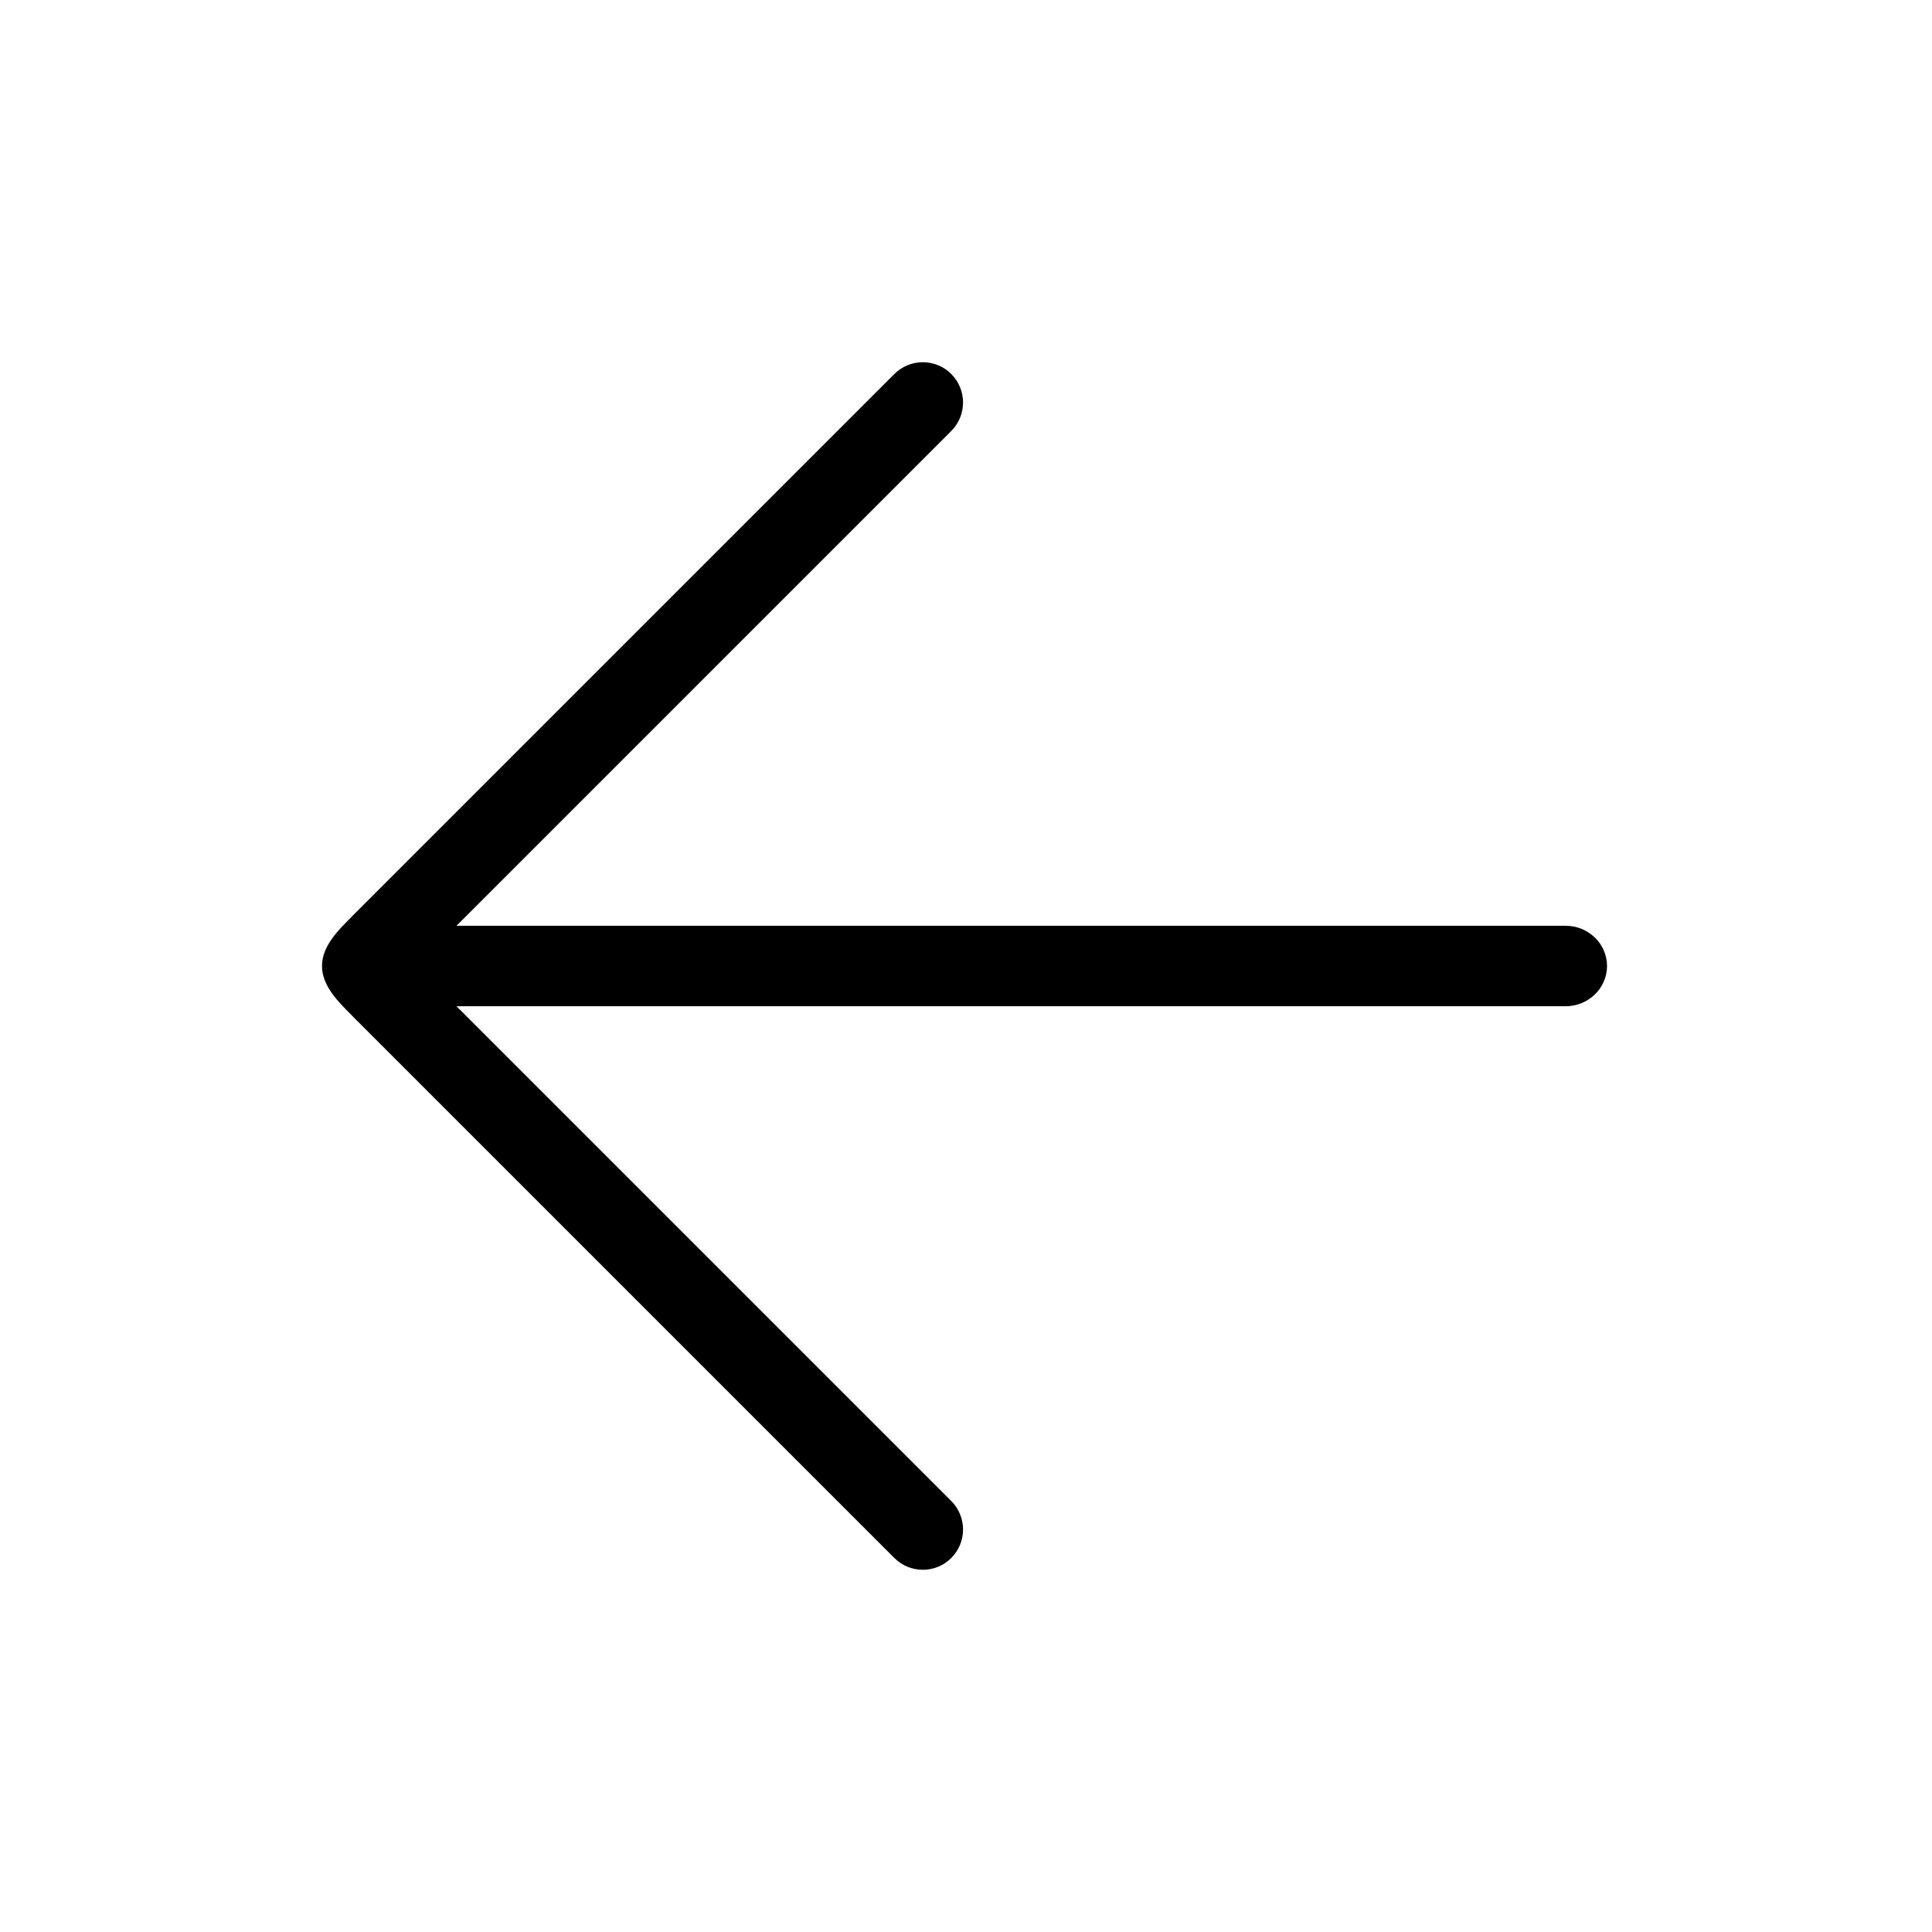
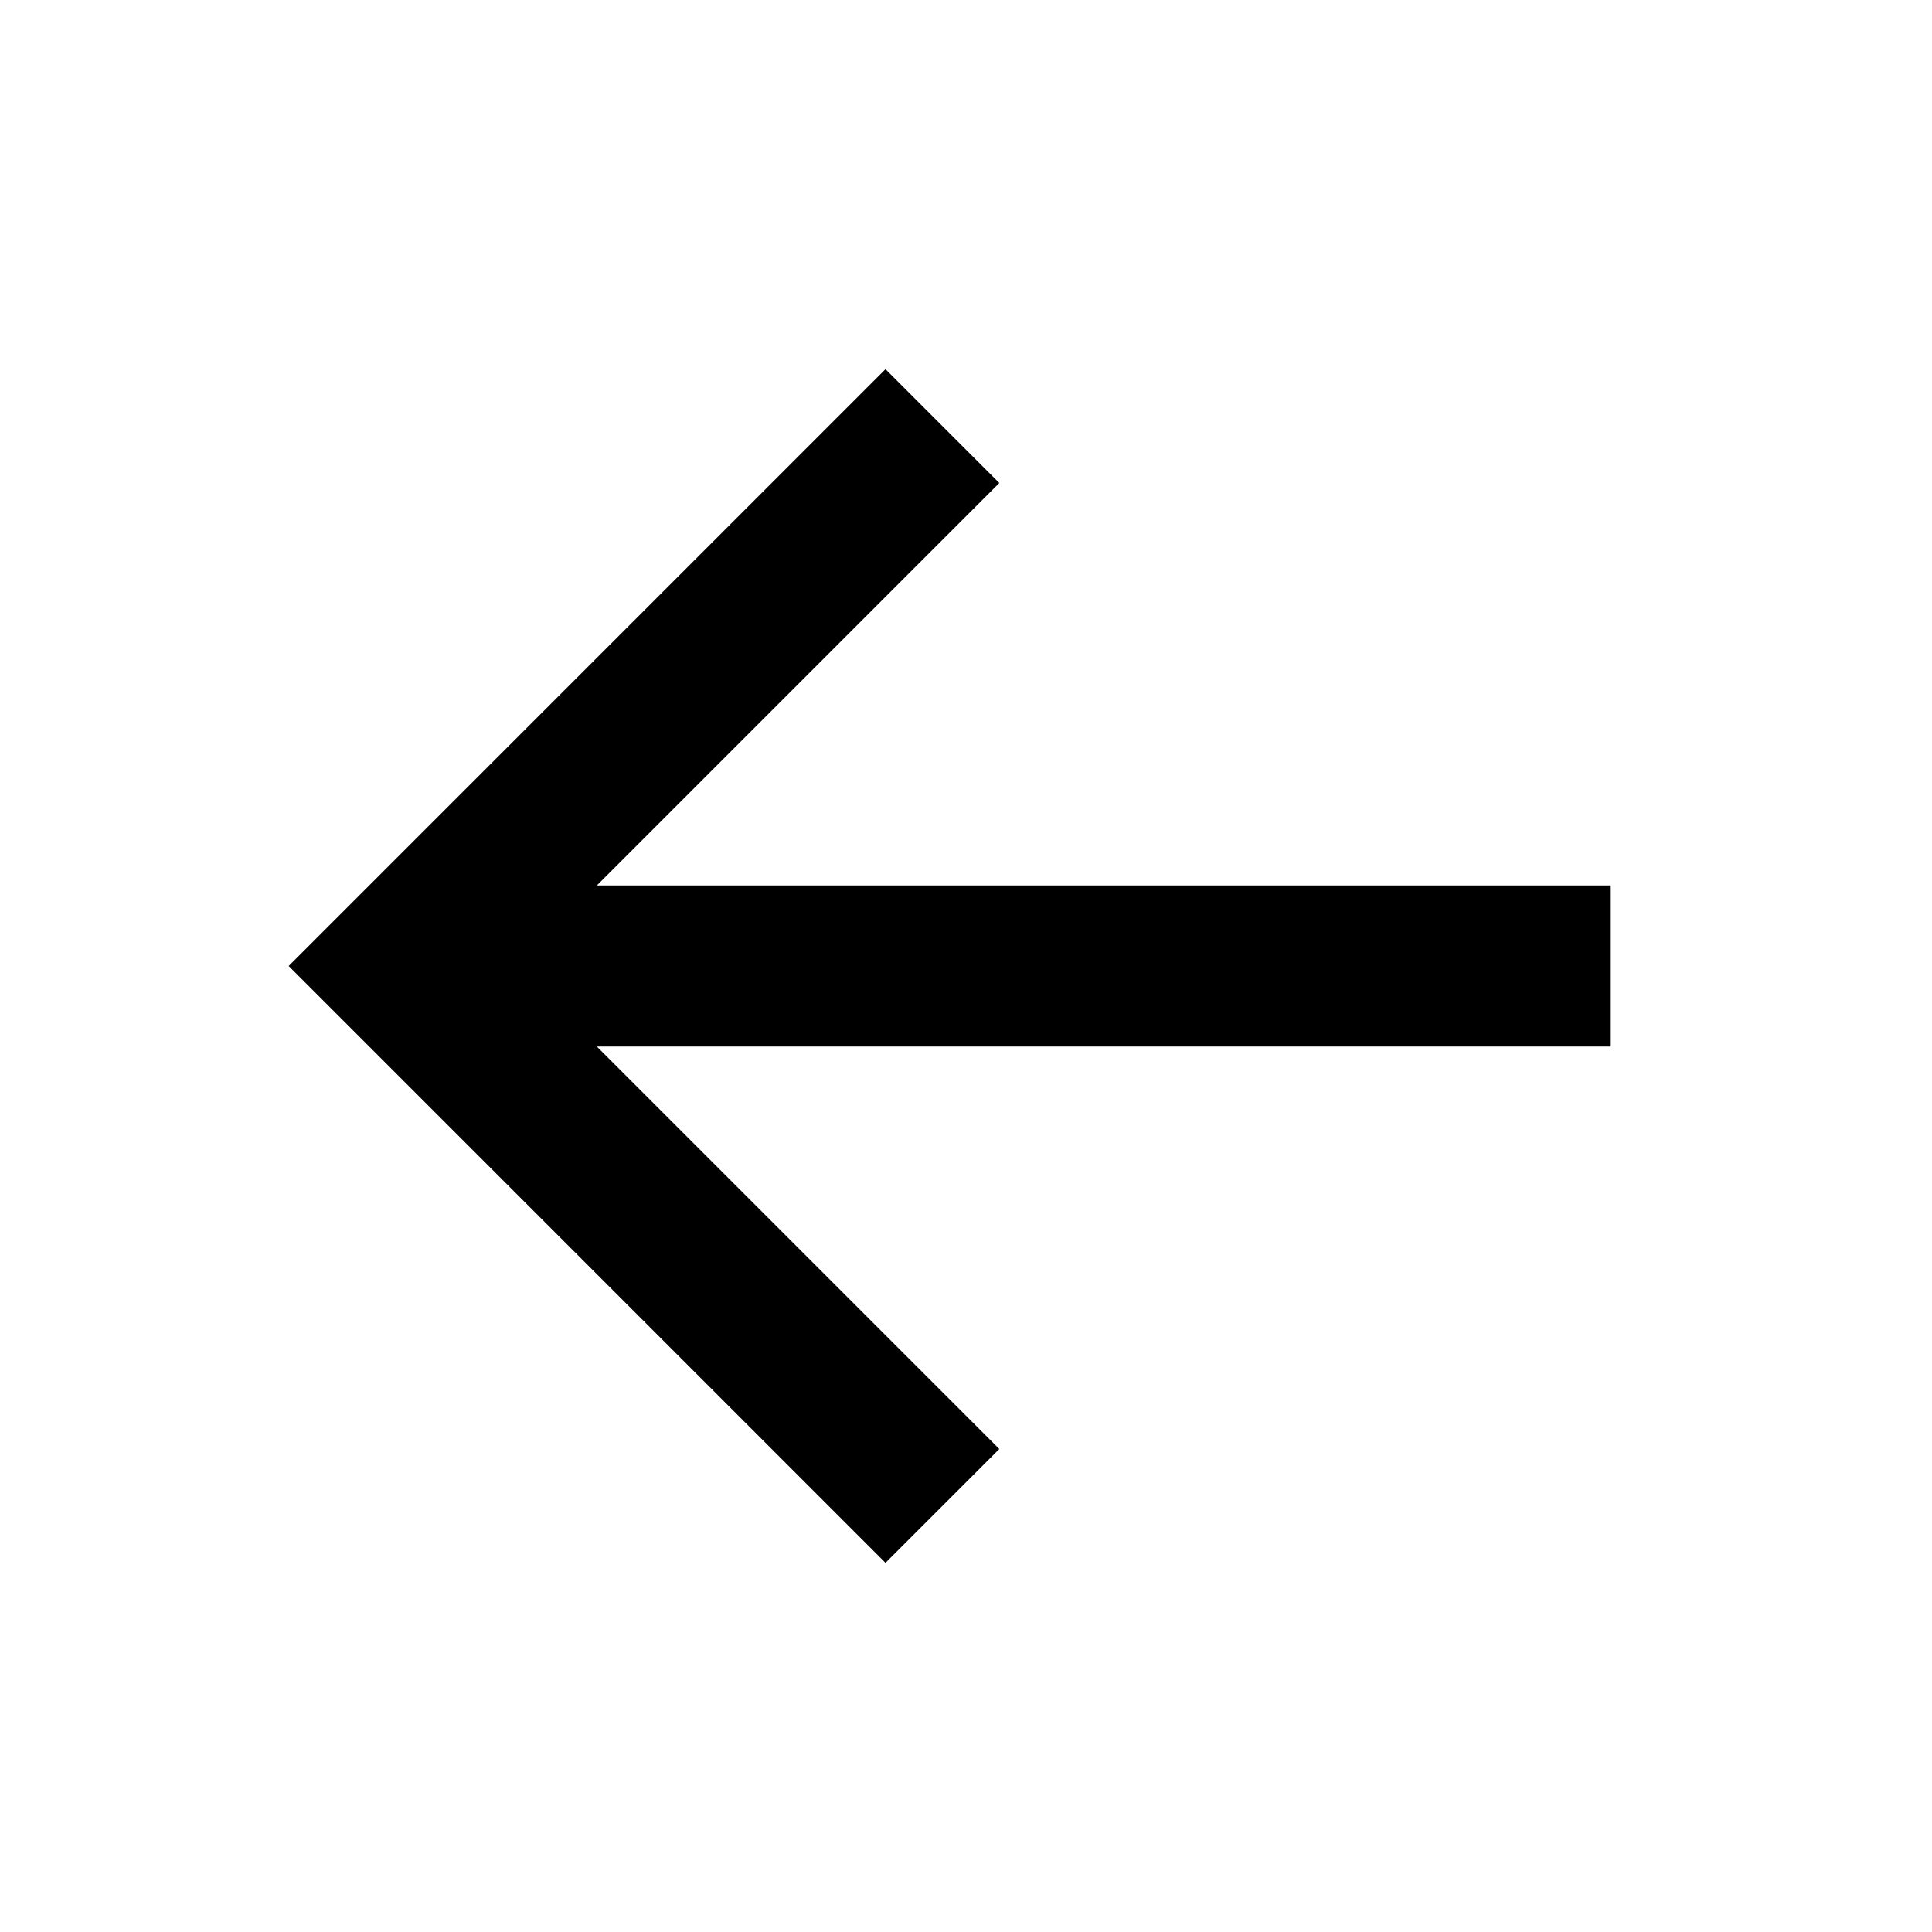
<svg xmlns="http://www.w3.org/2000/svg" width="24" height="24" viewBox="0 0 24 24" fill="none">
-   <path fill-rule="evenodd" clip-rule="evenodd" d="M5.671 12.5L11.817 18.646C12.012 18.842 12.012 19.158 11.817 19.354C11.622 19.549 11.305 19.549 11.11 19.354L4.373 12.617L4.369 12.612C4.196 12.44 4 12.244 4 12C4 11.756 4.196 11.56 4.369 11.388L4.373 11.383L11.11 4.646C11.305 4.451 11.622 4.451 11.817 4.646C12.012 4.842 12.012 5.158 11.817 5.354L5.671 11.5H19.447C19.732 11.5 19.963 11.724 19.963 12C19.963 12.276 19.732 12.5 19.447 12.5H5.671Z" fill="currentcolor" />
+   <path d="M11 4.586L3.586 12L11 19.414L12.414 18L7.414 13H20V11H7.414L12.414 6L11 4.586Z" fill="currentcolor" />
</svg>
